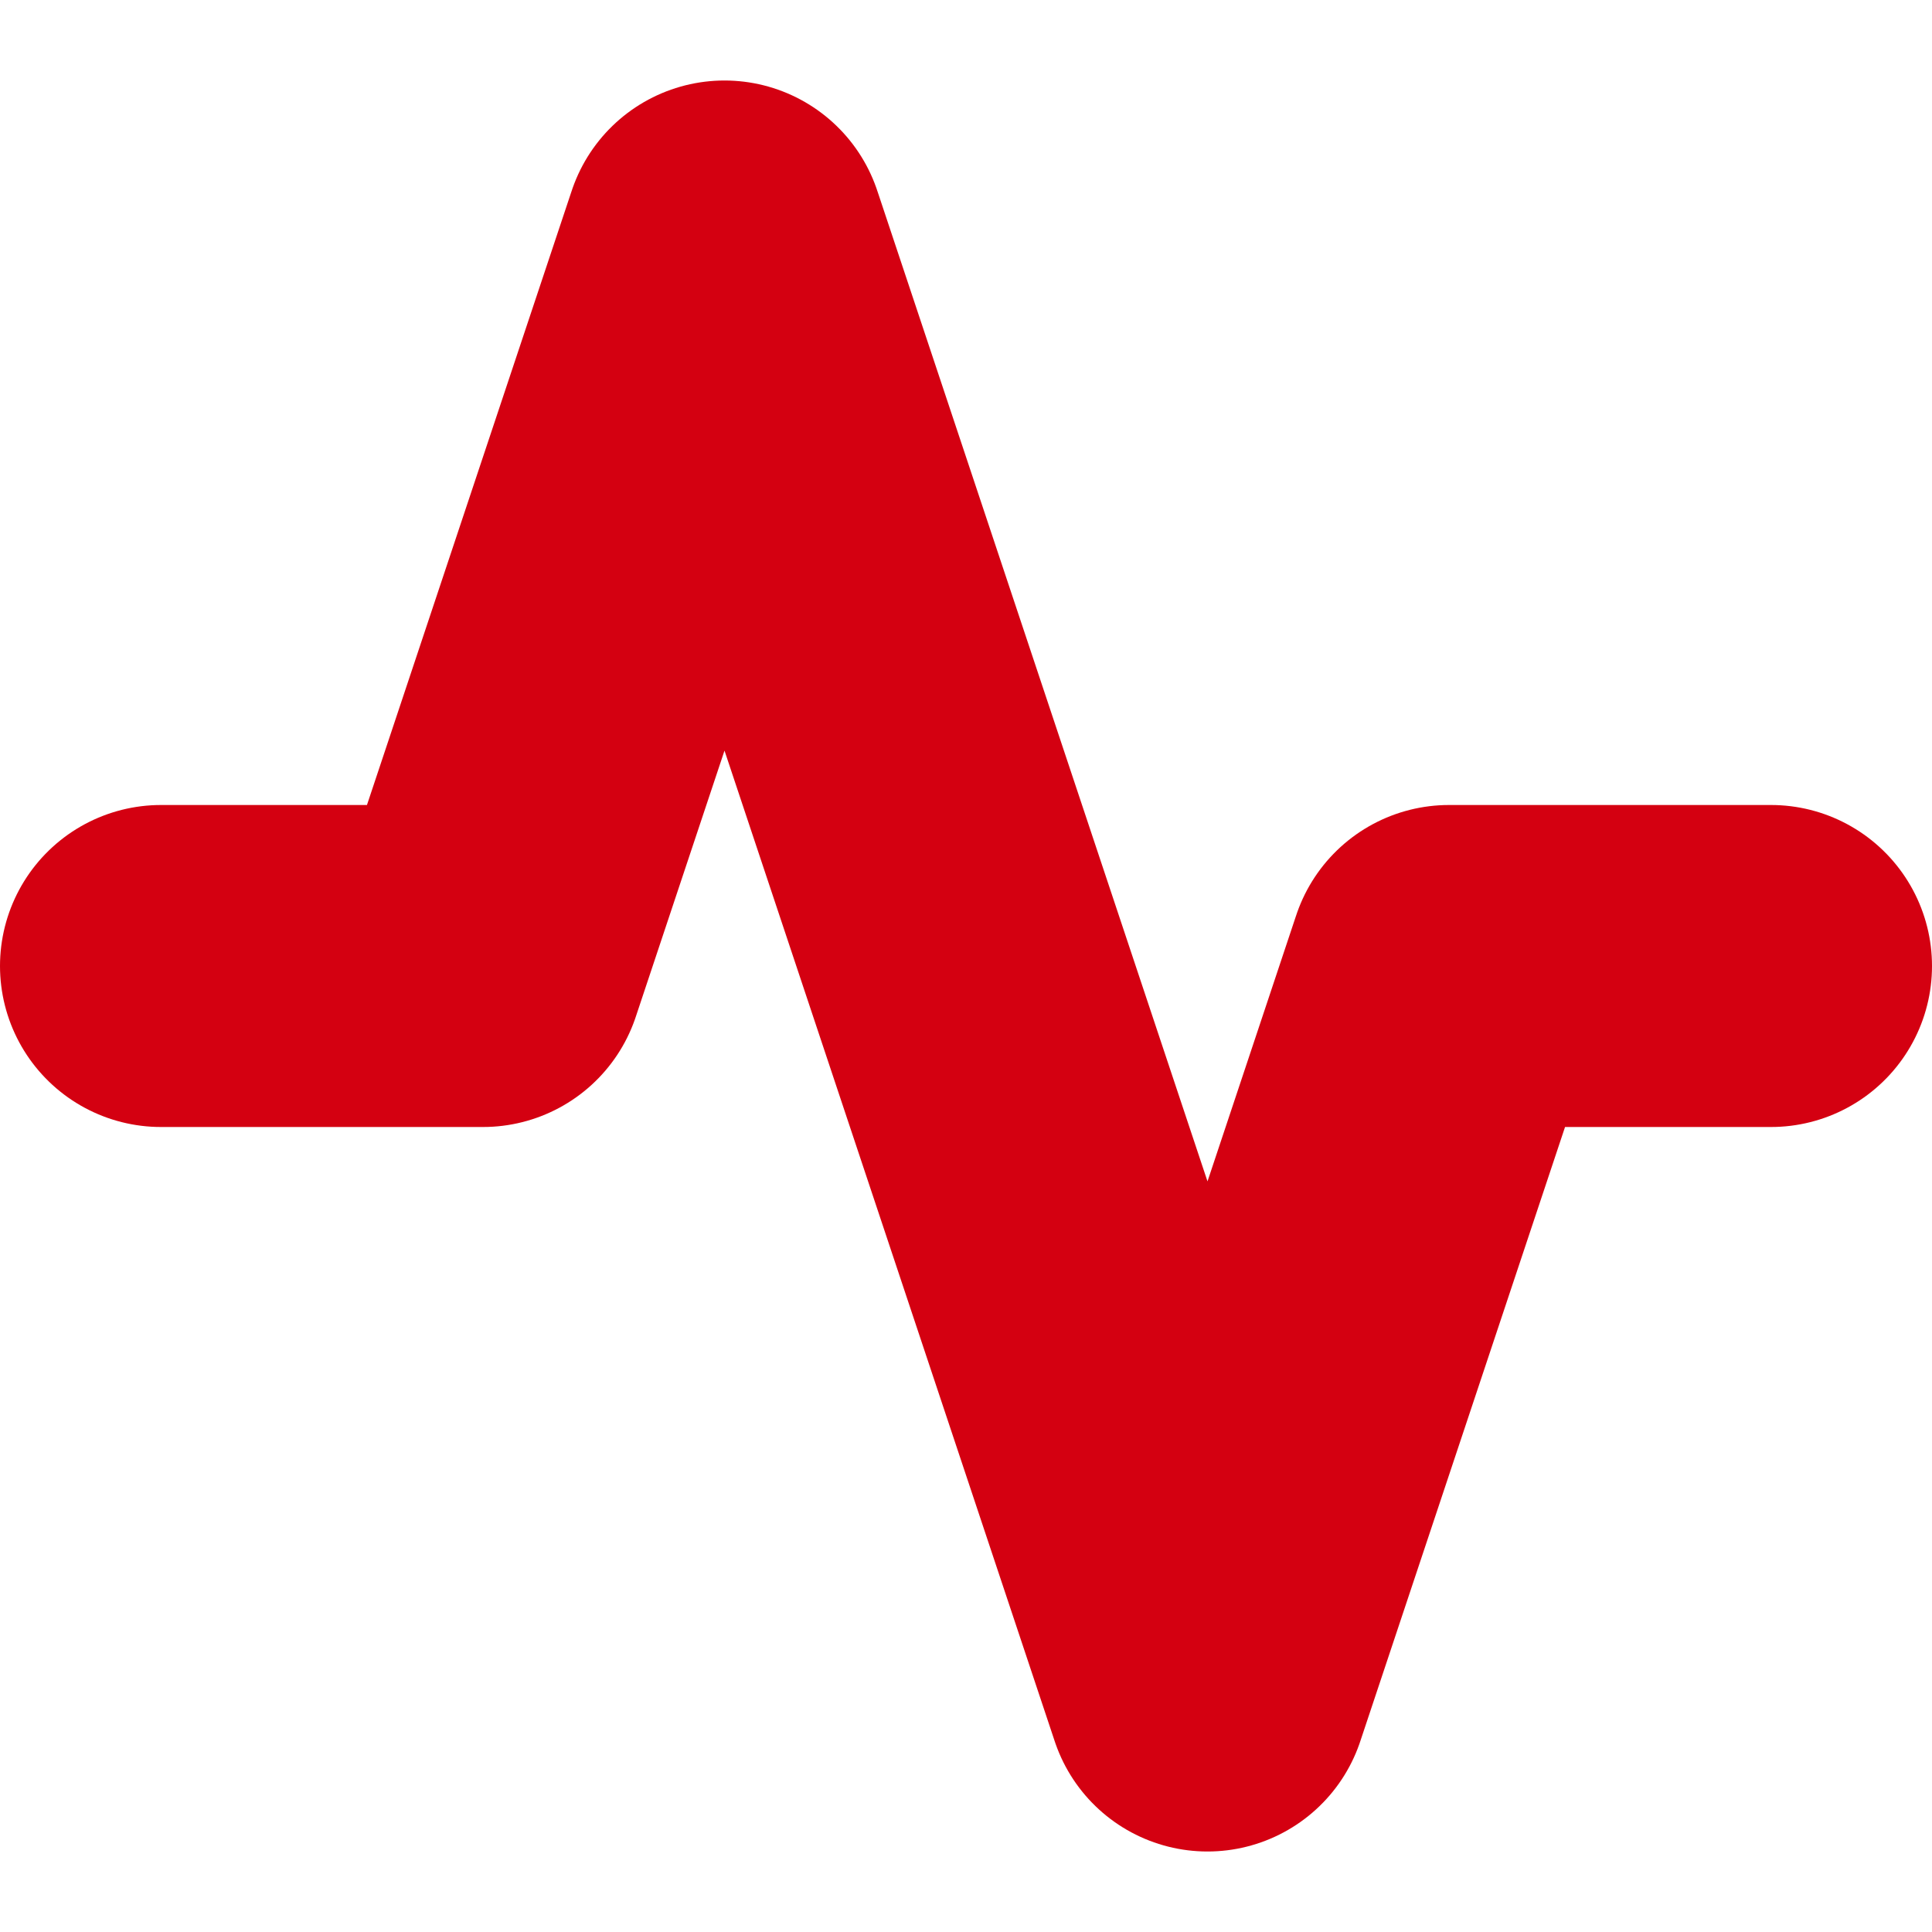
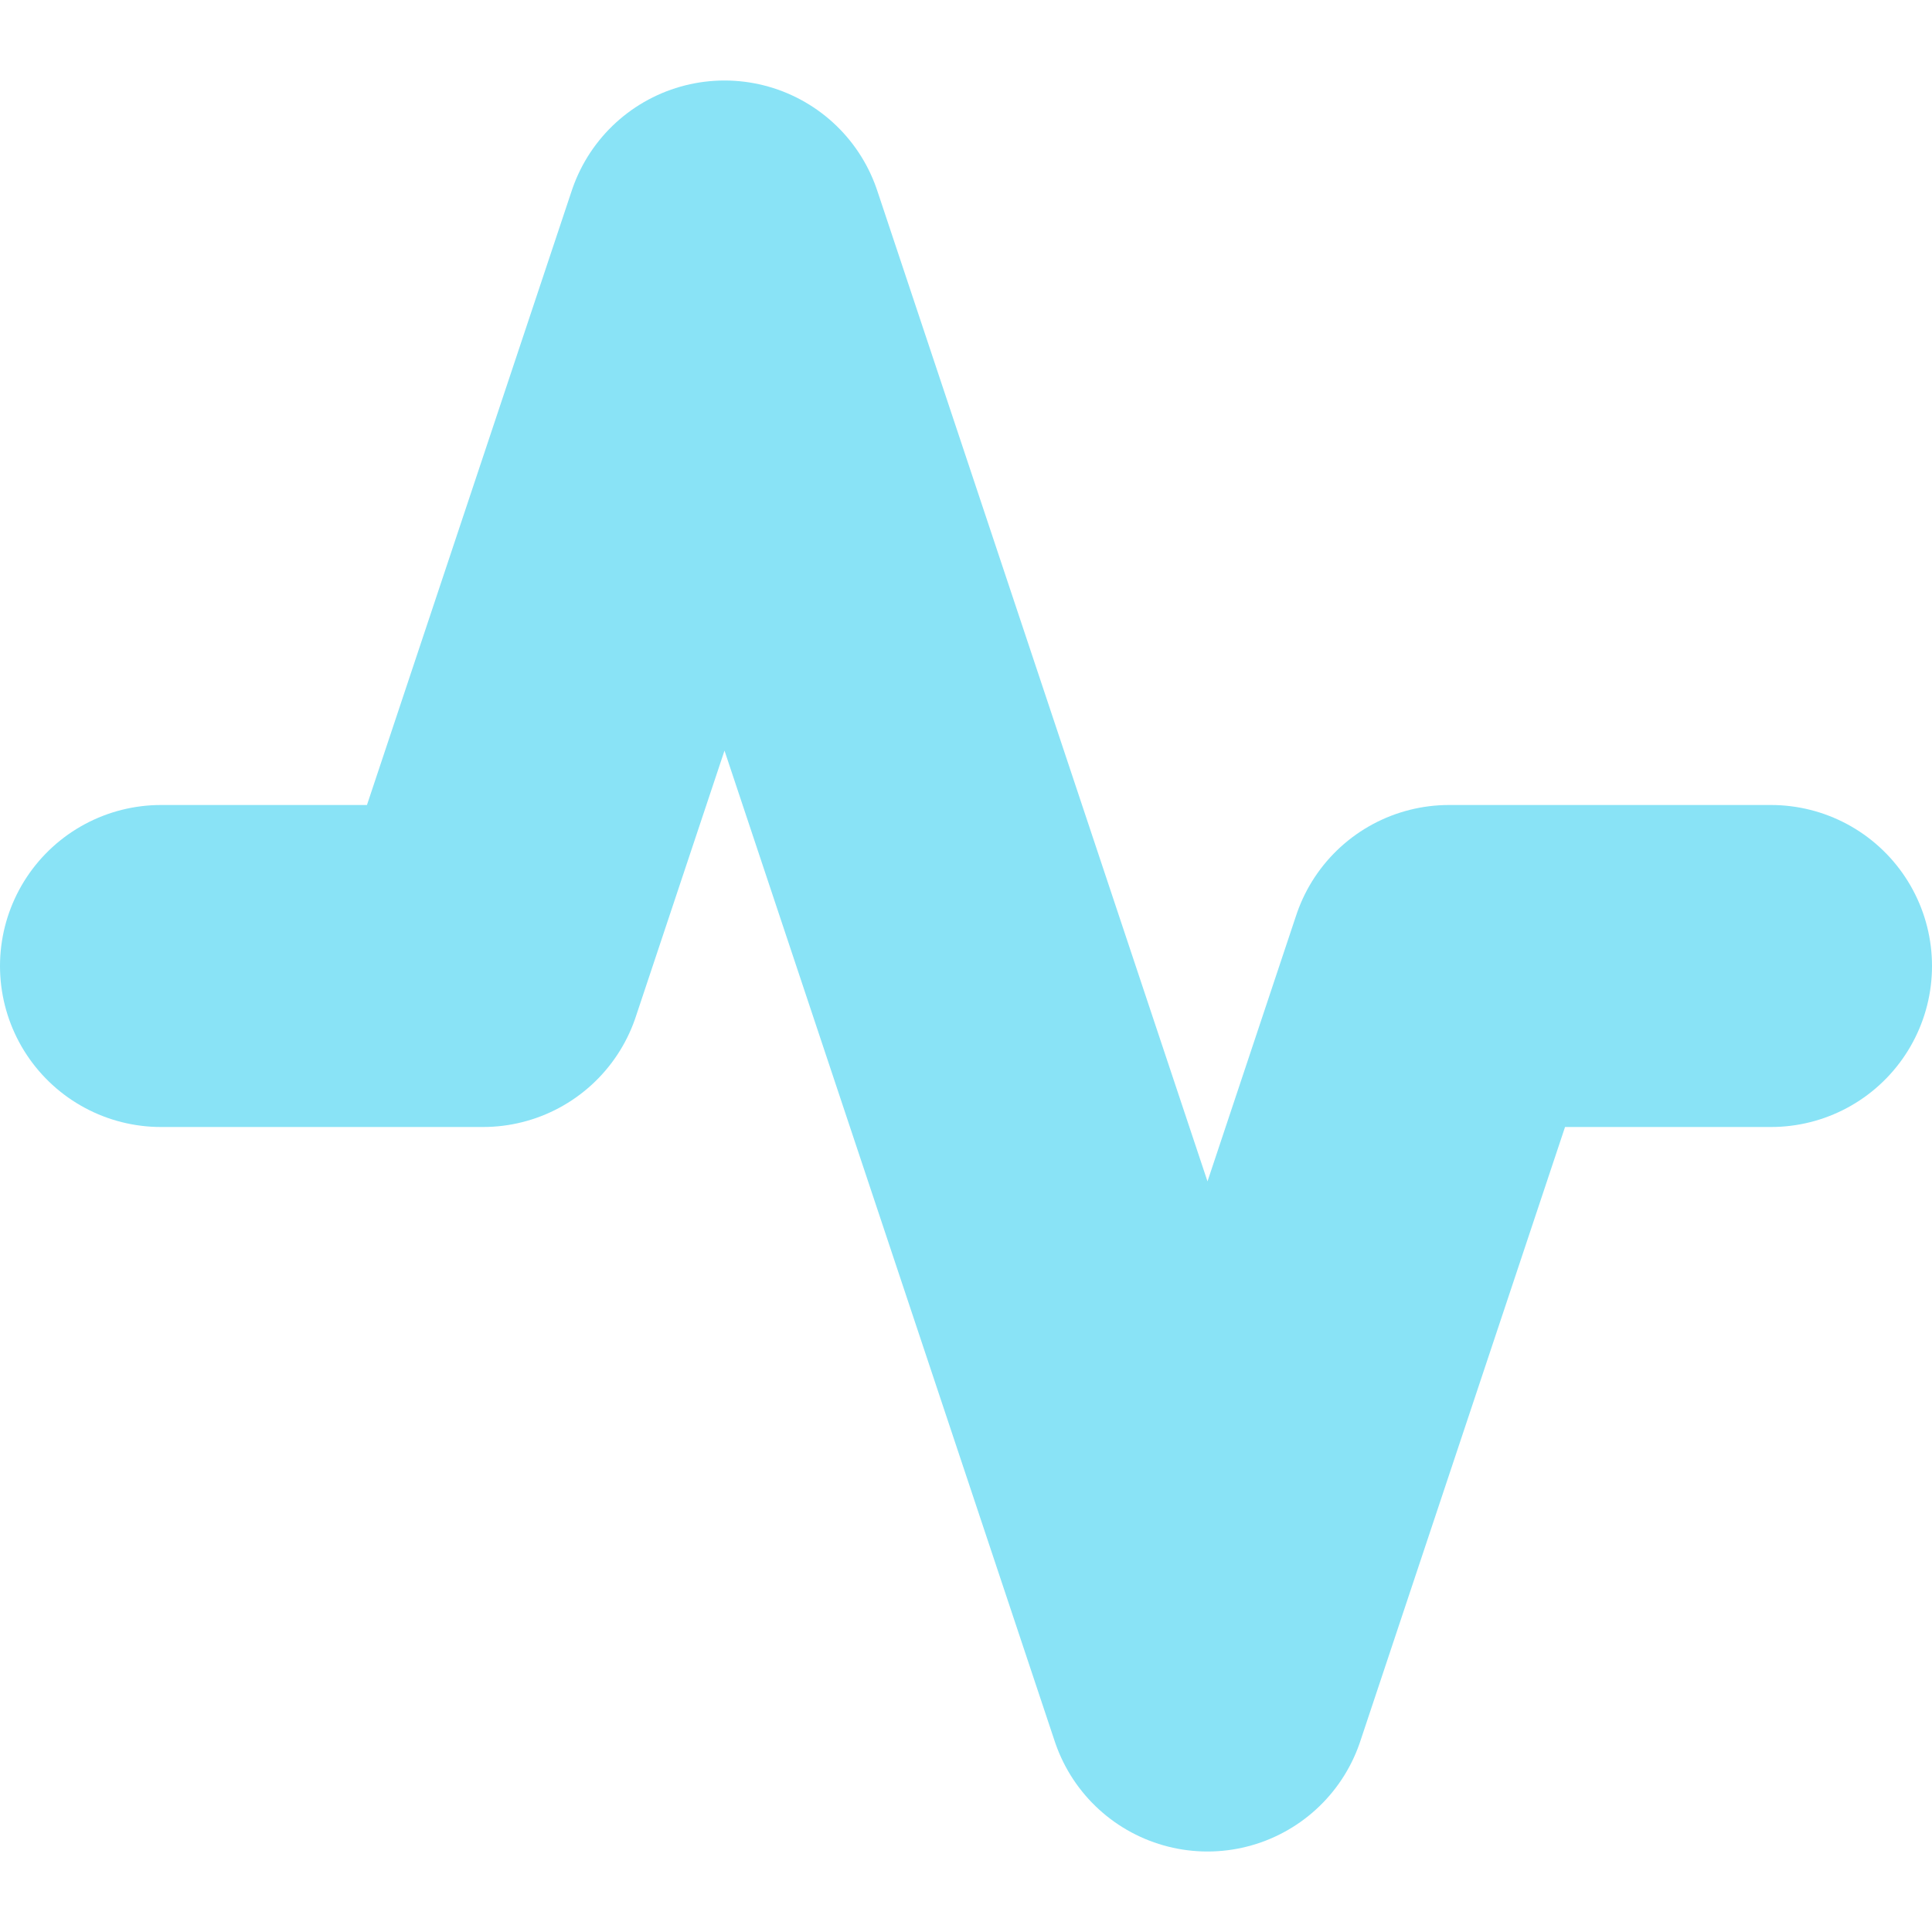
- <svg xmlns="http://www.w3.org/2000/svg" width="100" height="100" viewBox="0 0 24 24" fill="none" stroke="#d40011" stroke-width="4" stroke-linecap="round" stroke-linejoin="round" class="feather feather-activity">
+ <svg xmlns="http://www.w3.org/2000/svg" width="100" height="100" viewBox="0 0 24 24" fill="none" stroke="#89e3f6" stroke-width="4" stroke-linecap="round" stroke-linejoin="round" class="feather feather-activity">
  <polyline points="22 12 18 12 15 21 9 3 6 12 2 12" />
</svg>
